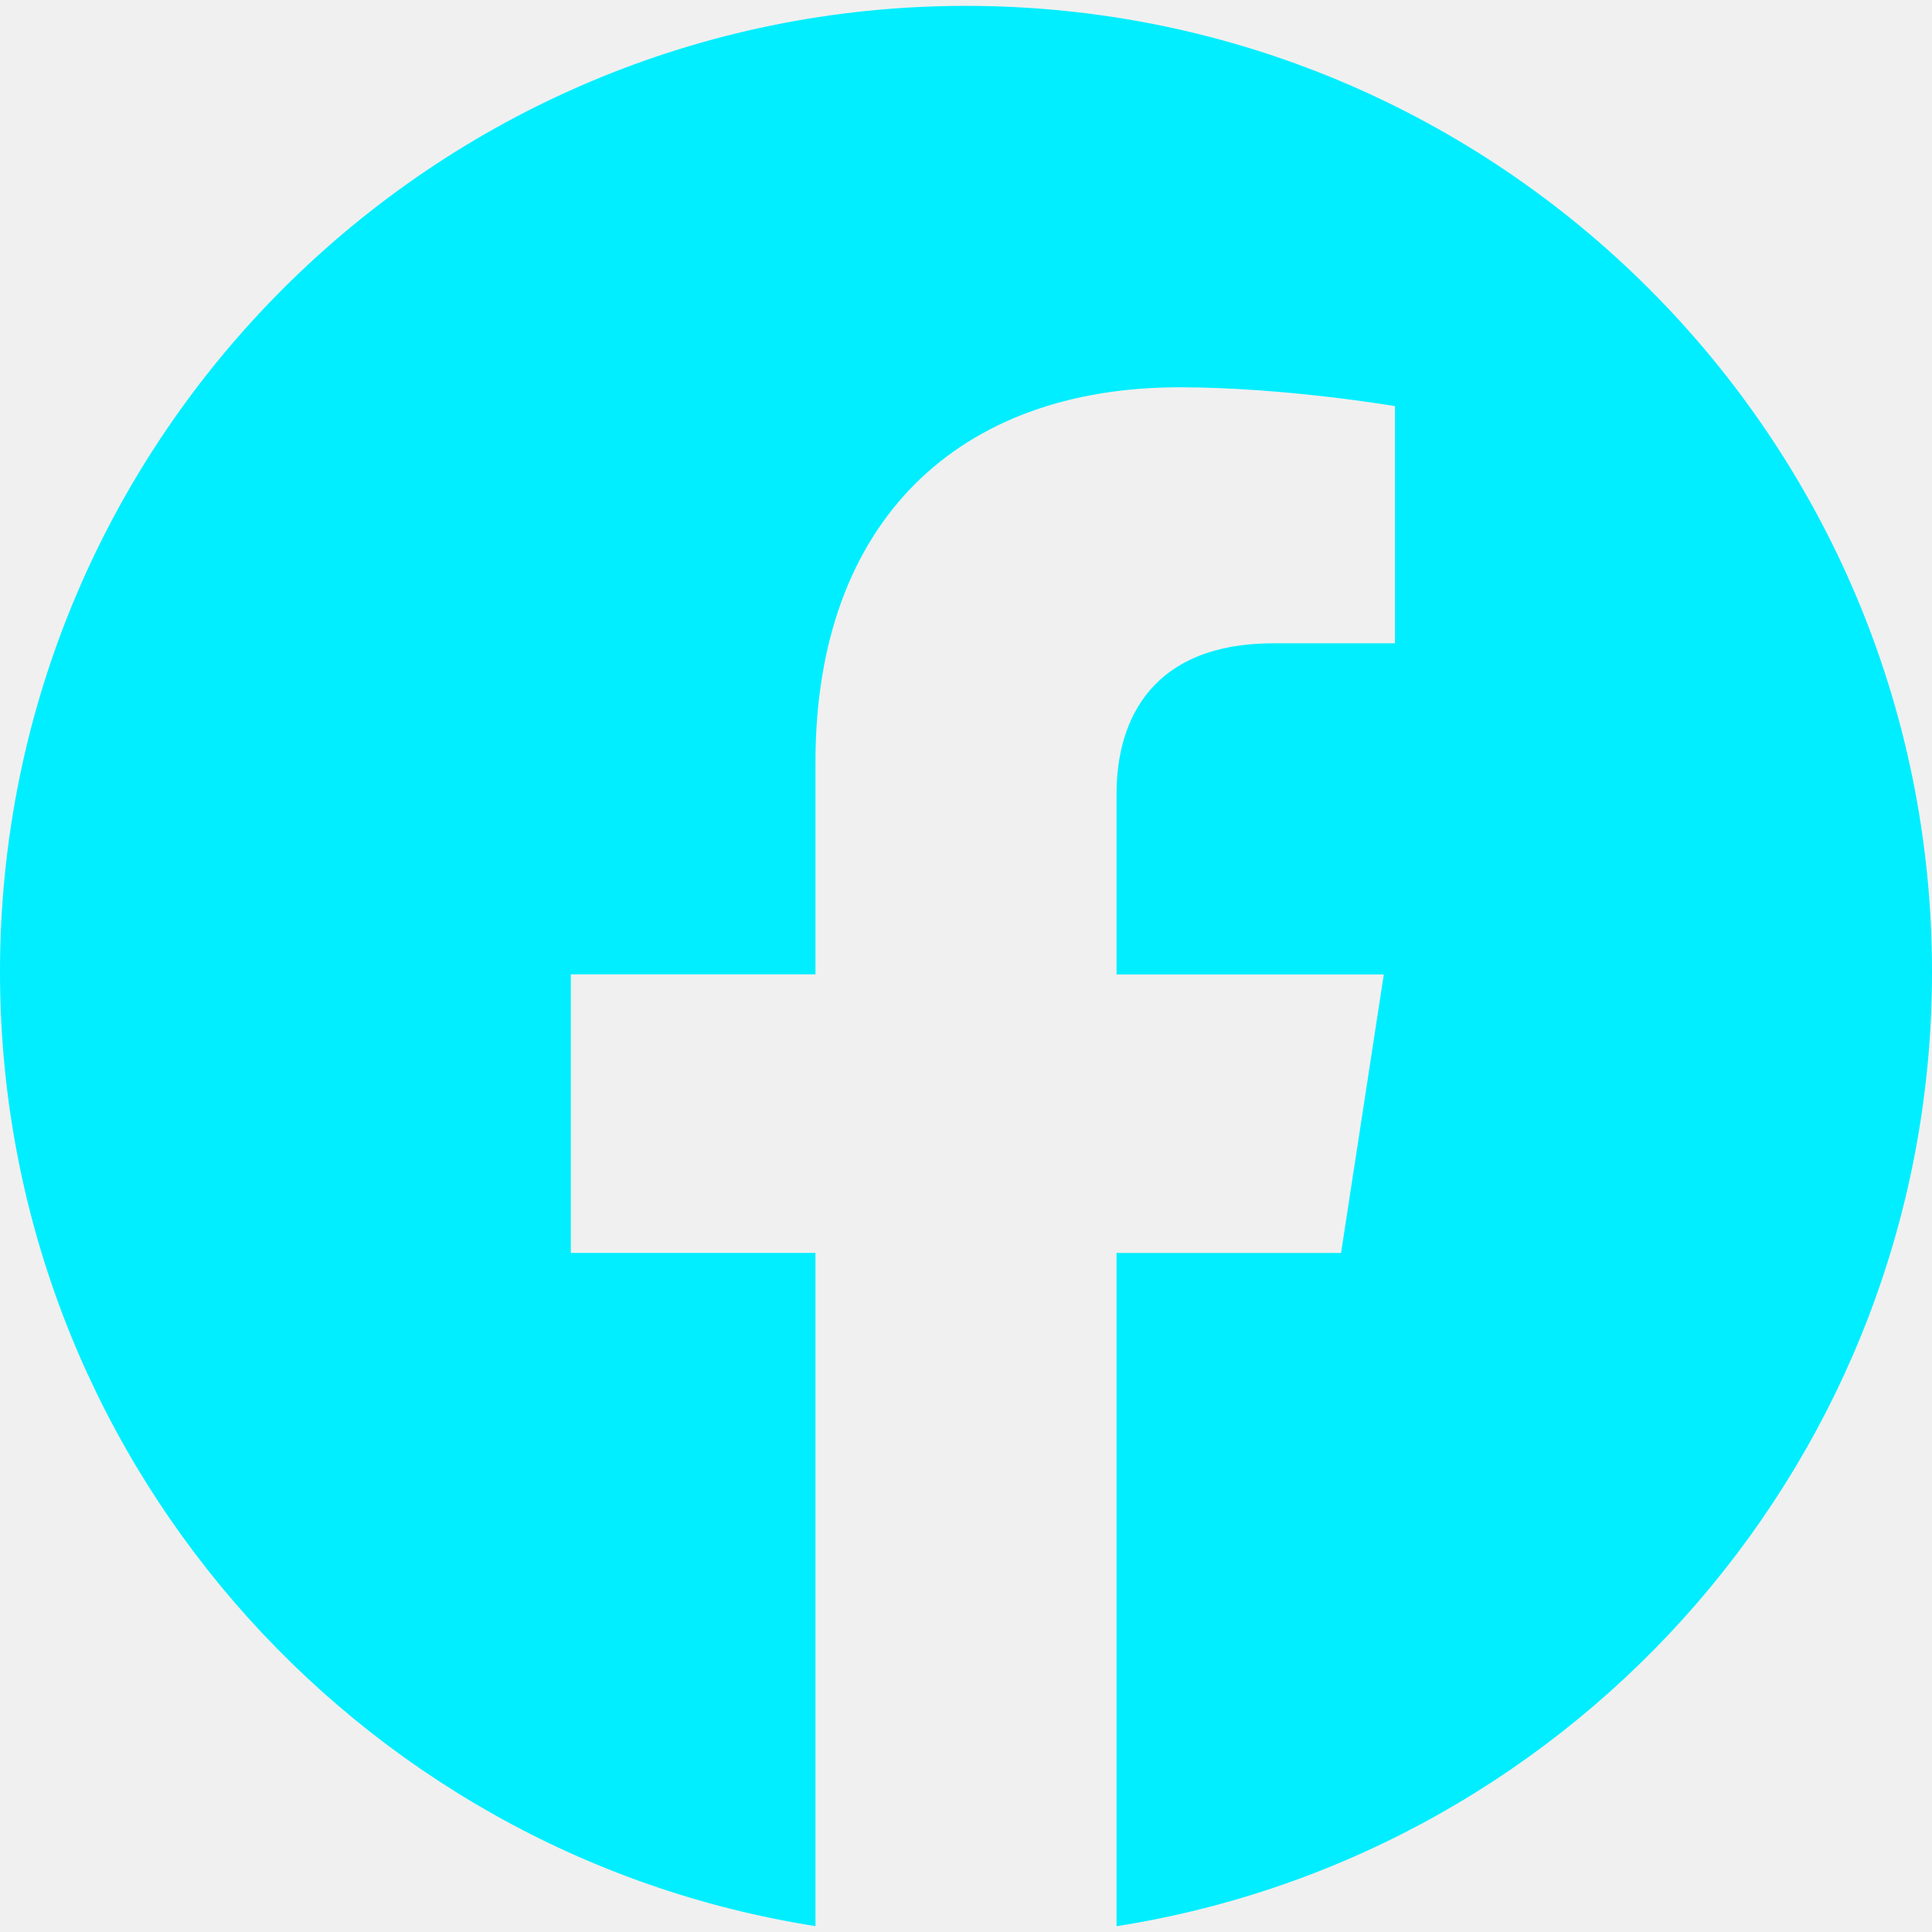
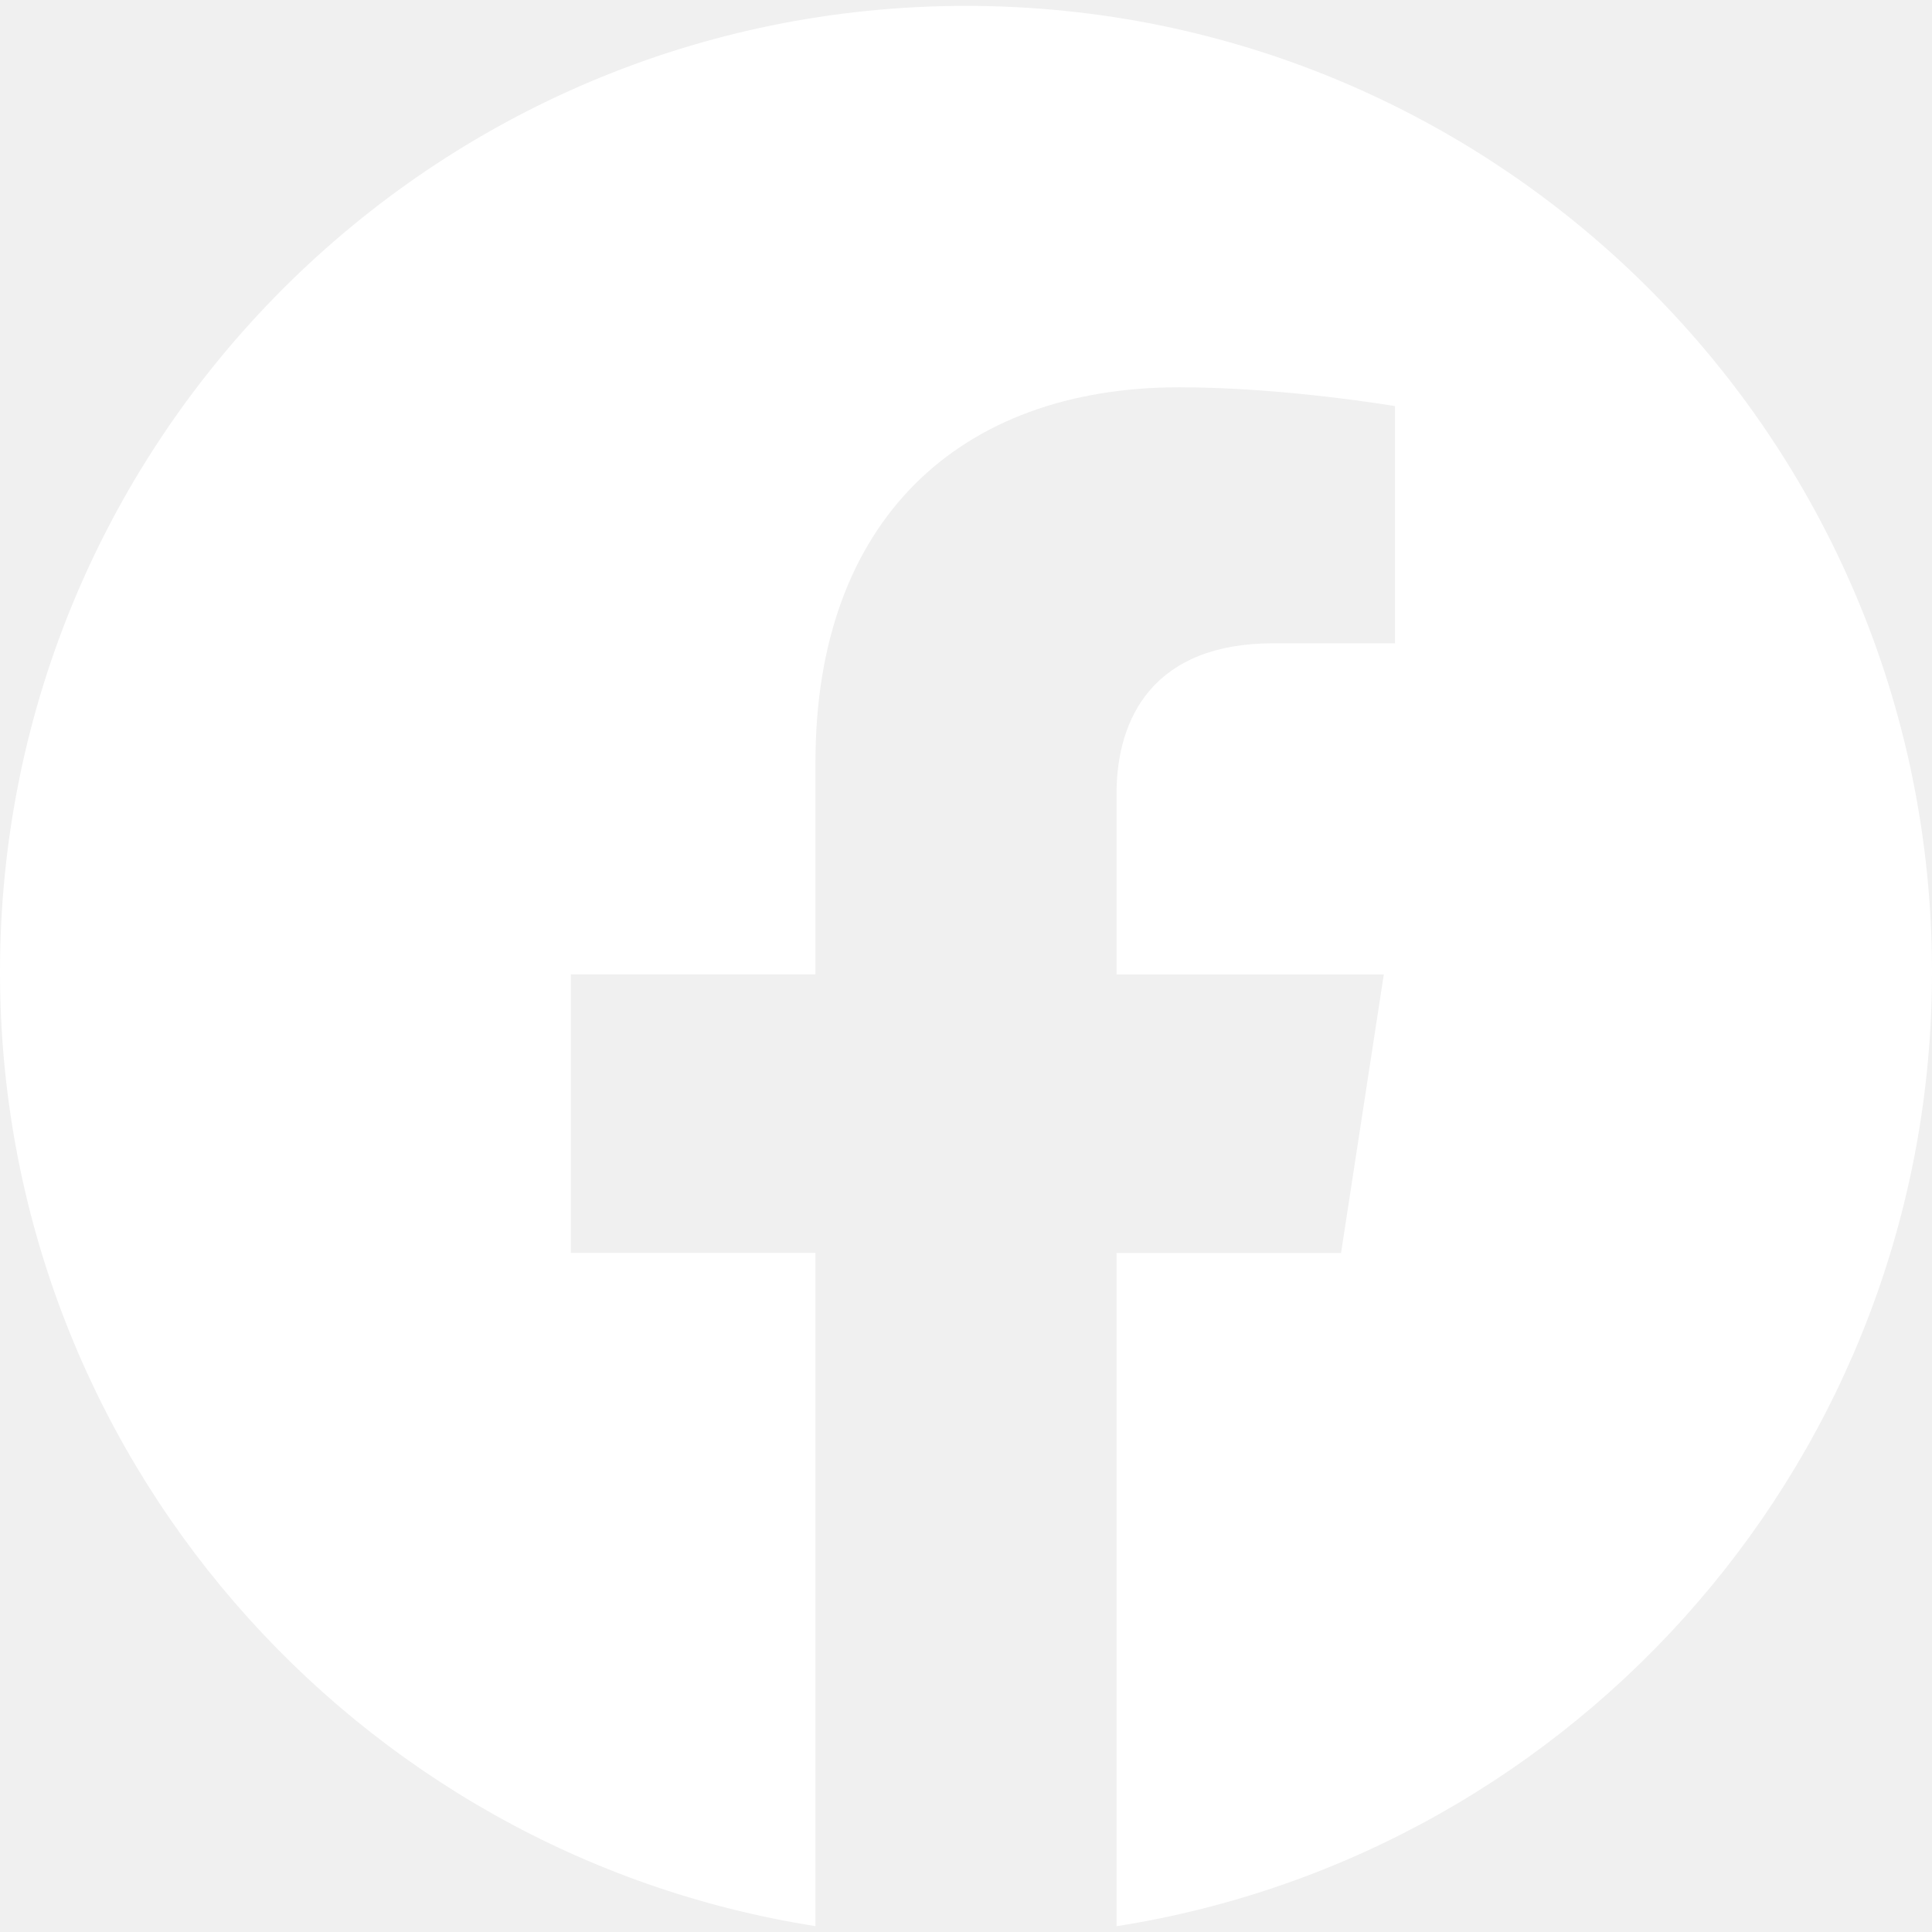
<svg xmlns="http://www.w3.org/2000/svg" version="1.1" id="Capa_1" x="0px" y="0px" viewBox="0 0 24 24" style="enable-background:new 0 0 24 24;" xml:space="preserve" width="512" height="512">
  <g>
-     <path fill="#0ef" d="M24,12.073c0,5.989-4.394,10.954-10.13,11.855v-8.363h2.789l0.531-3.46H13.87V9.86c0-0.947,0.464-1.869,1.95-1.869h1.509   V5.045c0,0-1.37-0.234-2.679-0.234c-2.734,0-4.52,1.657-4.52,4.656v2.637H7.091v3.46h3.039v8.363C4.395,23.025,0,18.061,0,12.073   c0-6.627,5.373-12,12-12S24,5.445,24,12.073z" />
+     <path fill="white" d="M24,12.073c0,5.989-4.394,10.954-10.13,11.855v-8.363h2.789l0.531-3.46H13.87V9.86c0-0.947,0.464-1.869,1.95-1.869h1.509   V5.045c0,0-1.37-0.234-2.679-0.234c-2.734,0-4.52,1.657-4.52,4.656v2.637H7.091v3.46h3.039v8.363C4.395,23.025,0,18.061,0,12.073   c0-6.627,5.373-12,12-12S24,5.445,24,12.073z" />
  </g>
</svg>
